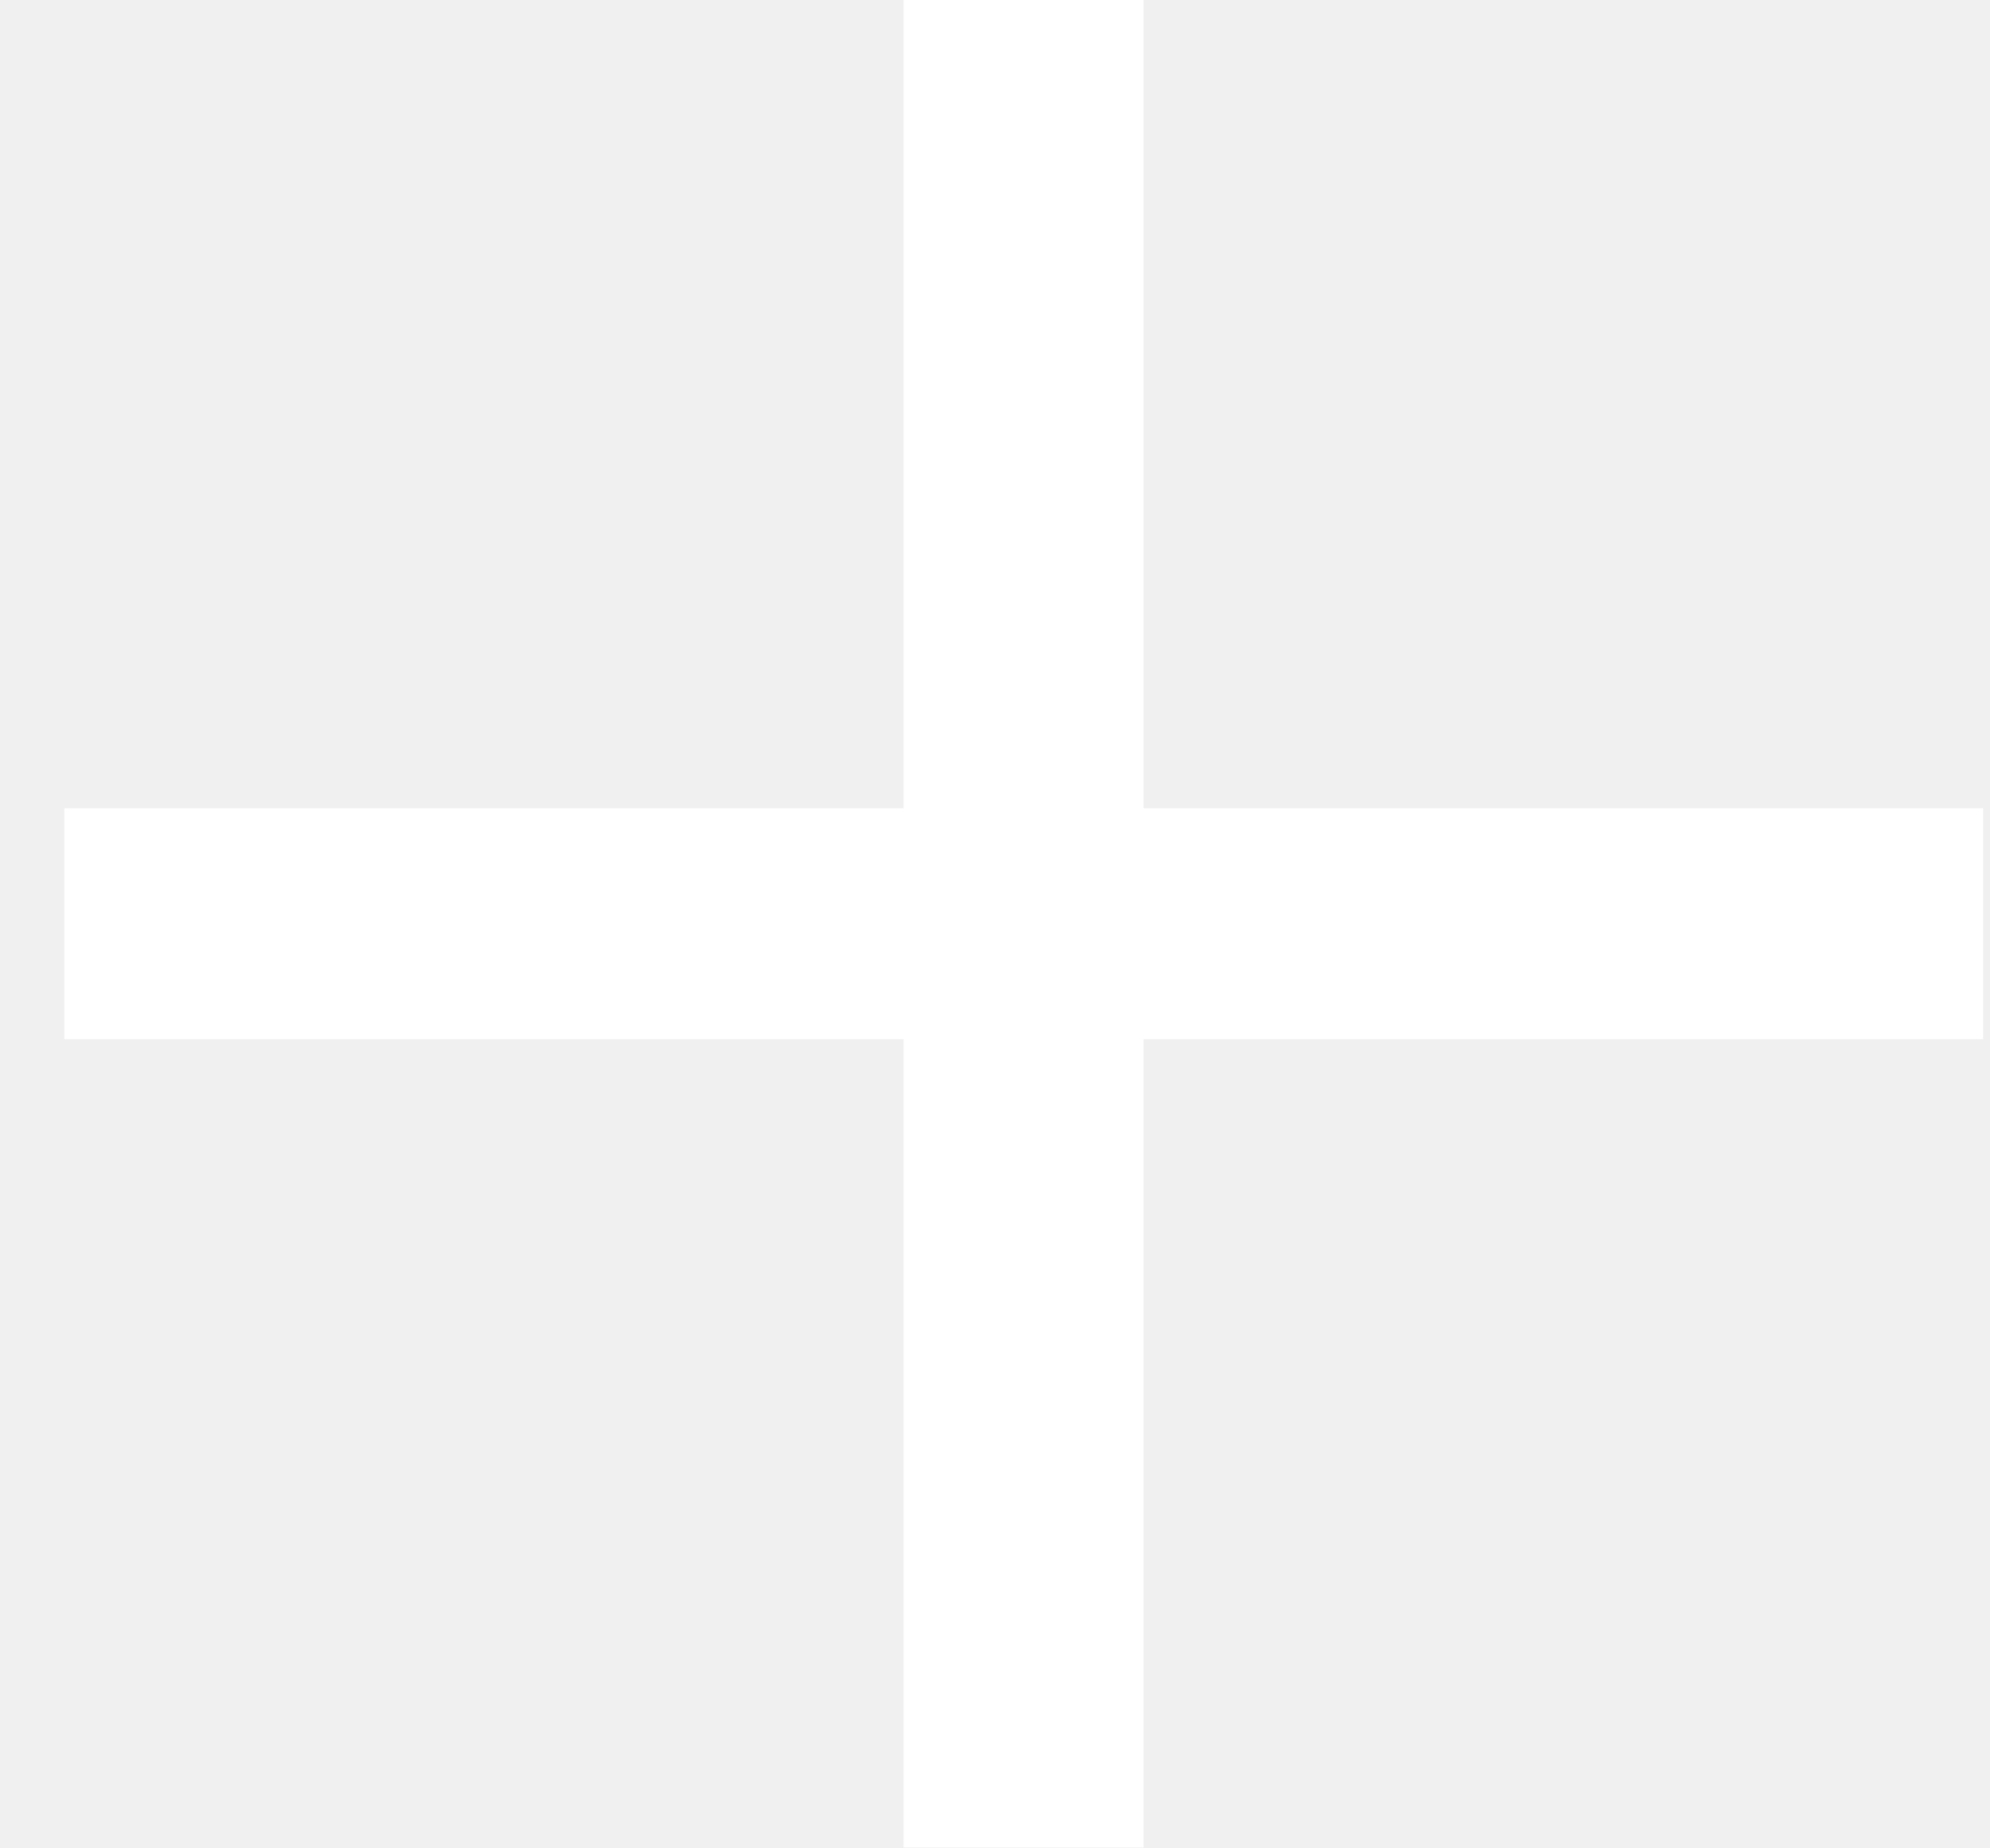
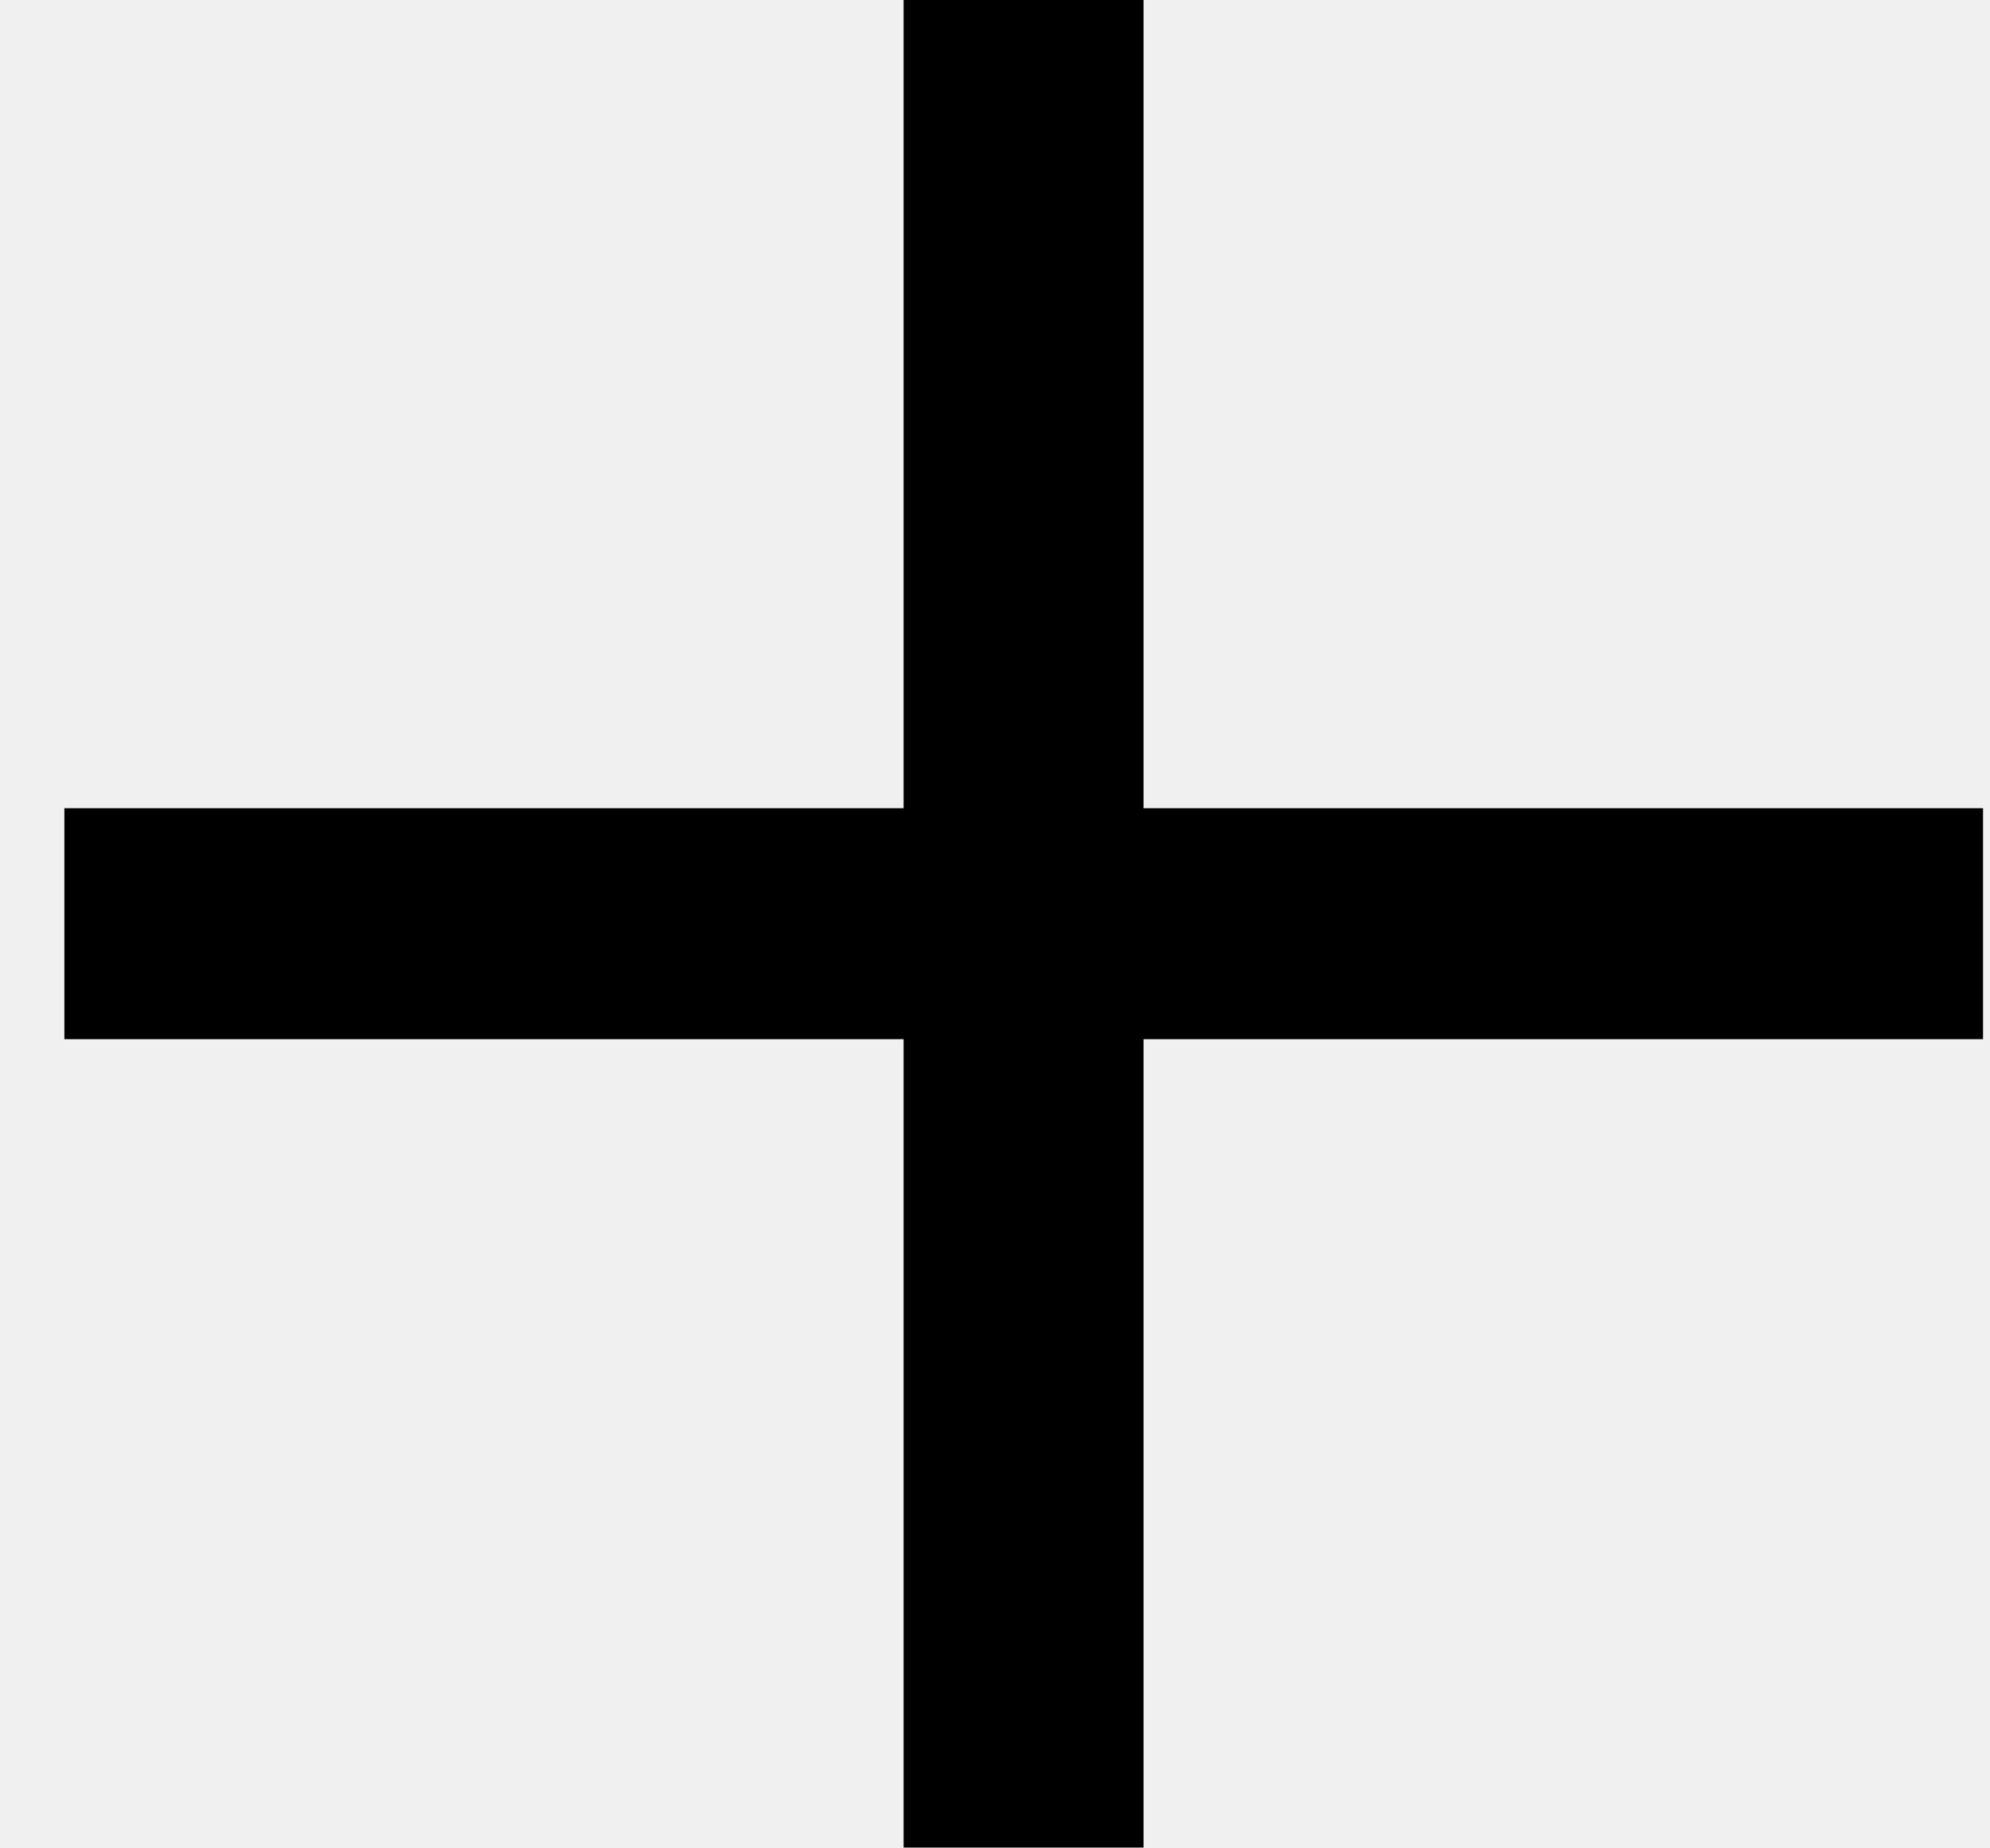
<svg xmlns="http://www.w3.org/2000/svg" width="14" height="13" viewBox="0 0 14 13" fill="none">
-   <path d="M6.357 0V5.687H0.453V7.312H6.357V13H8.045V7.312H13.951V5.687H8.045V0H6.357Z" fill="white" />
+   <path d="M6.357 0V5.687H0.453V7.312H6.357V13H8.045V7.312H13.951V5.687H8.045V0H6.357Z" fill="currentColor" />
</svg>
